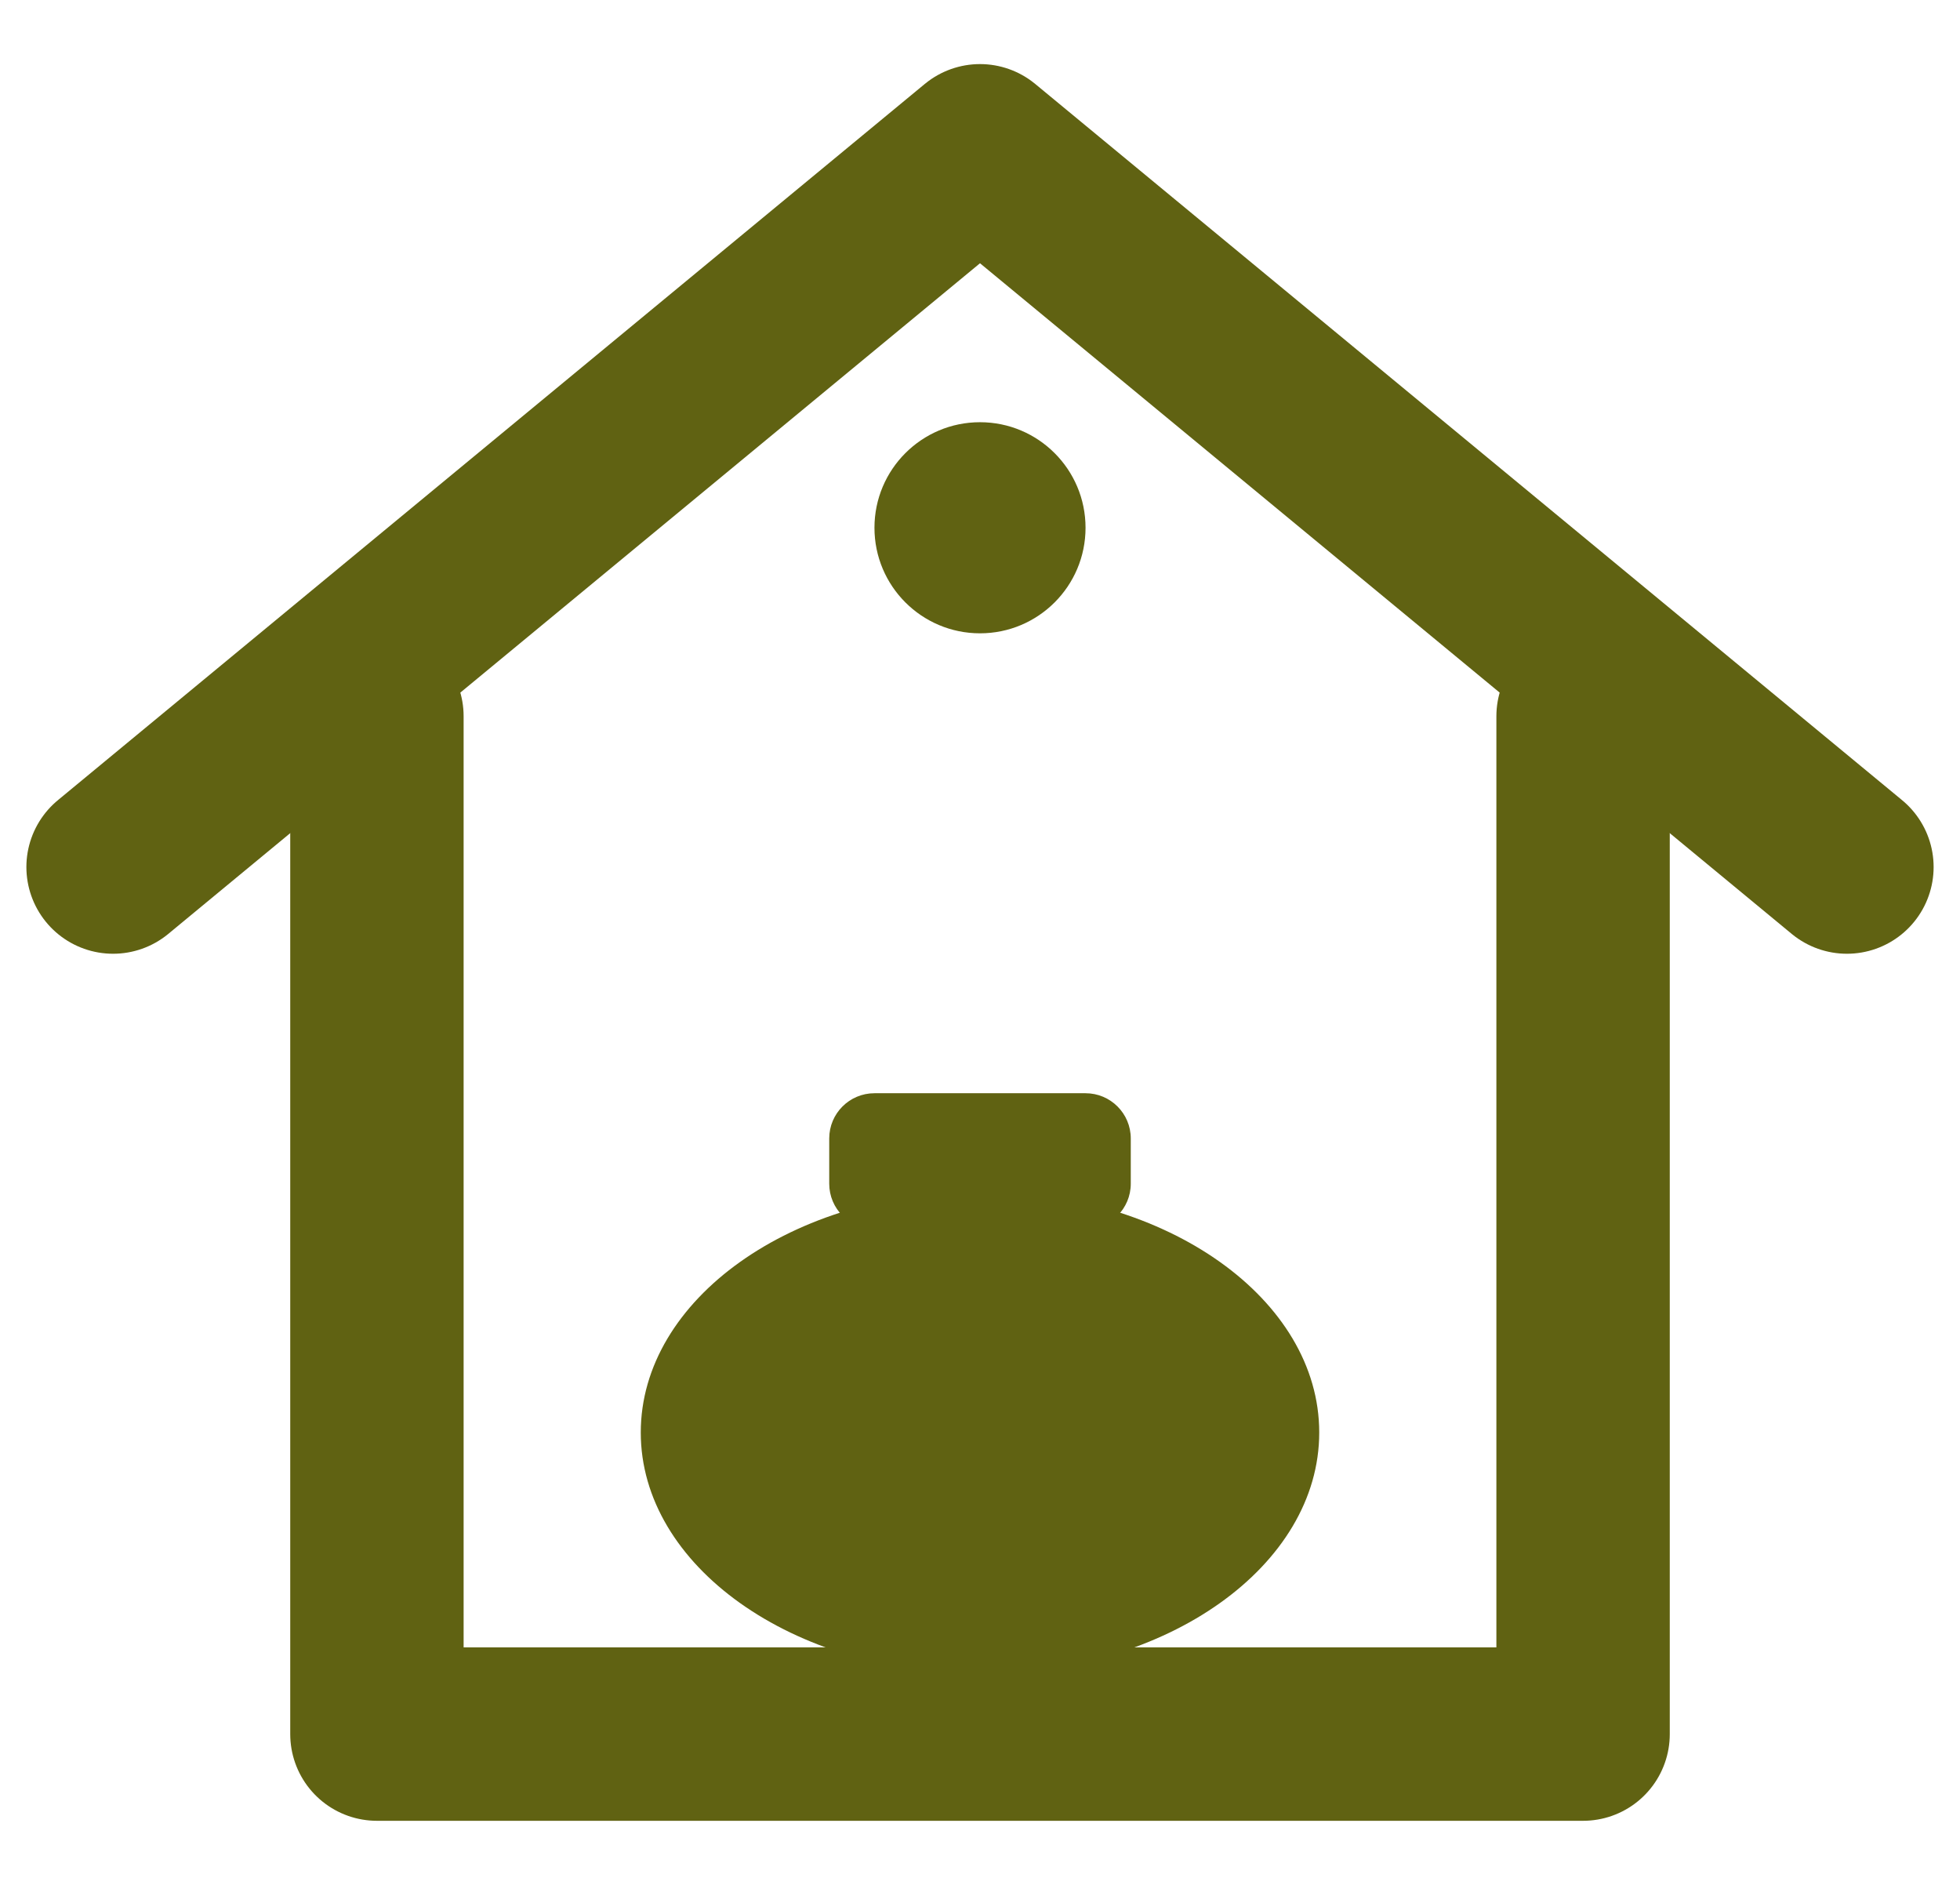
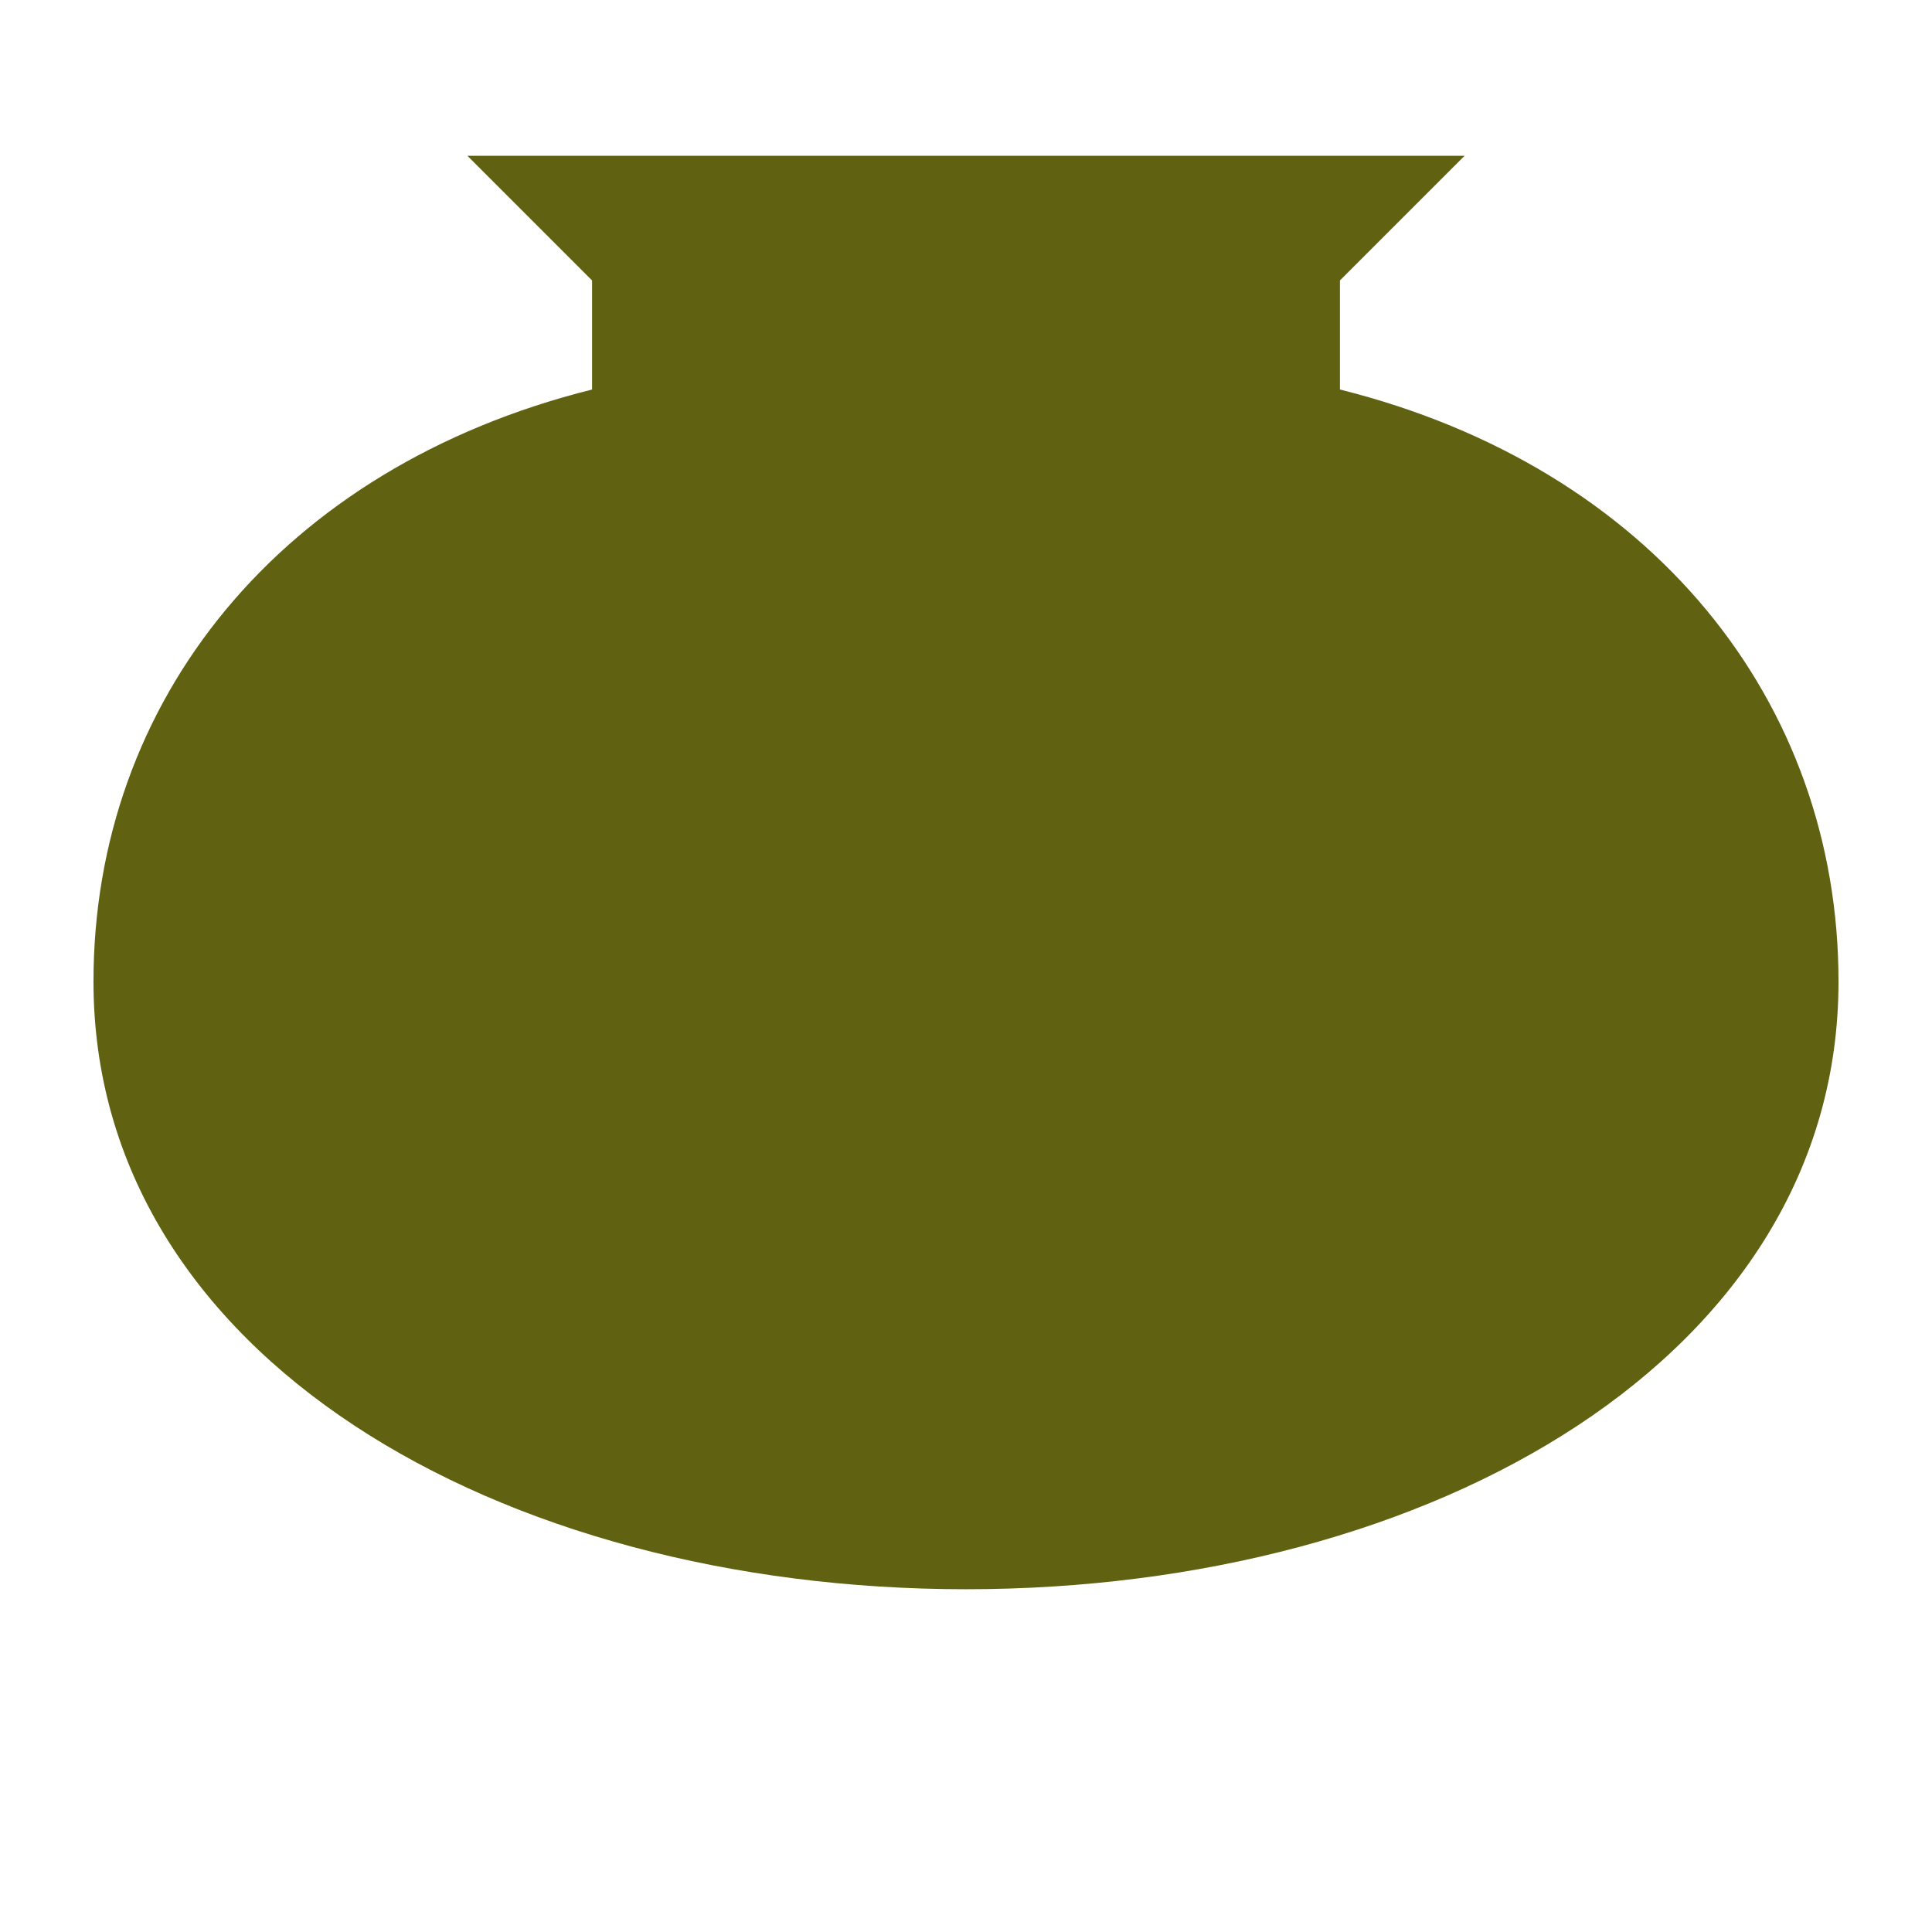
- <svg xmlns="http://www.w3.org/2000/svg" viewBox="6 7 52 50">
+ <svg xmlns="http://www.w3.org/2000/svg" viewBox="138 229 124 124">
  <style>
-     .hut { color: #606212; }
-     @media (prefers-color-scheme: dark) { .hut { color: #EDD03A; } }
+     .handi { fill: #606212; }
+     @media (prefers-color-scheme: dark) { .handi { fill: #EDD03A; } }
  </style>
-   <g class="hut">
-     <g fill="none" stroke="currentColor" stroke-width="4.6" stroke-linecap="round" stroke-linejoin="round">
-       <path d="M9 30 32 11l23 19" />
-       <path d="M16 26v27h32V26" />
-     </g>
-     <circle cx="32" cy="21" r="2.8" fill="currentColor" />
-     <rect x="28" y="36" width="8" height="3.6" rx="1.2" fill="currentColor" />
-     <ellipse cx="32" cy="45" rx="9" ry="6.4" fill="currentColor" />
-   </g>
+   <path class="handi" d="M176 254 C156 259 144 274 144 292 C144 316 170 331 200 331 C230 331 256 316 256 292 C256 274 244 259 224 254 L224 247 L232 239 L168 239 L176 247 Z" />
</svg>
